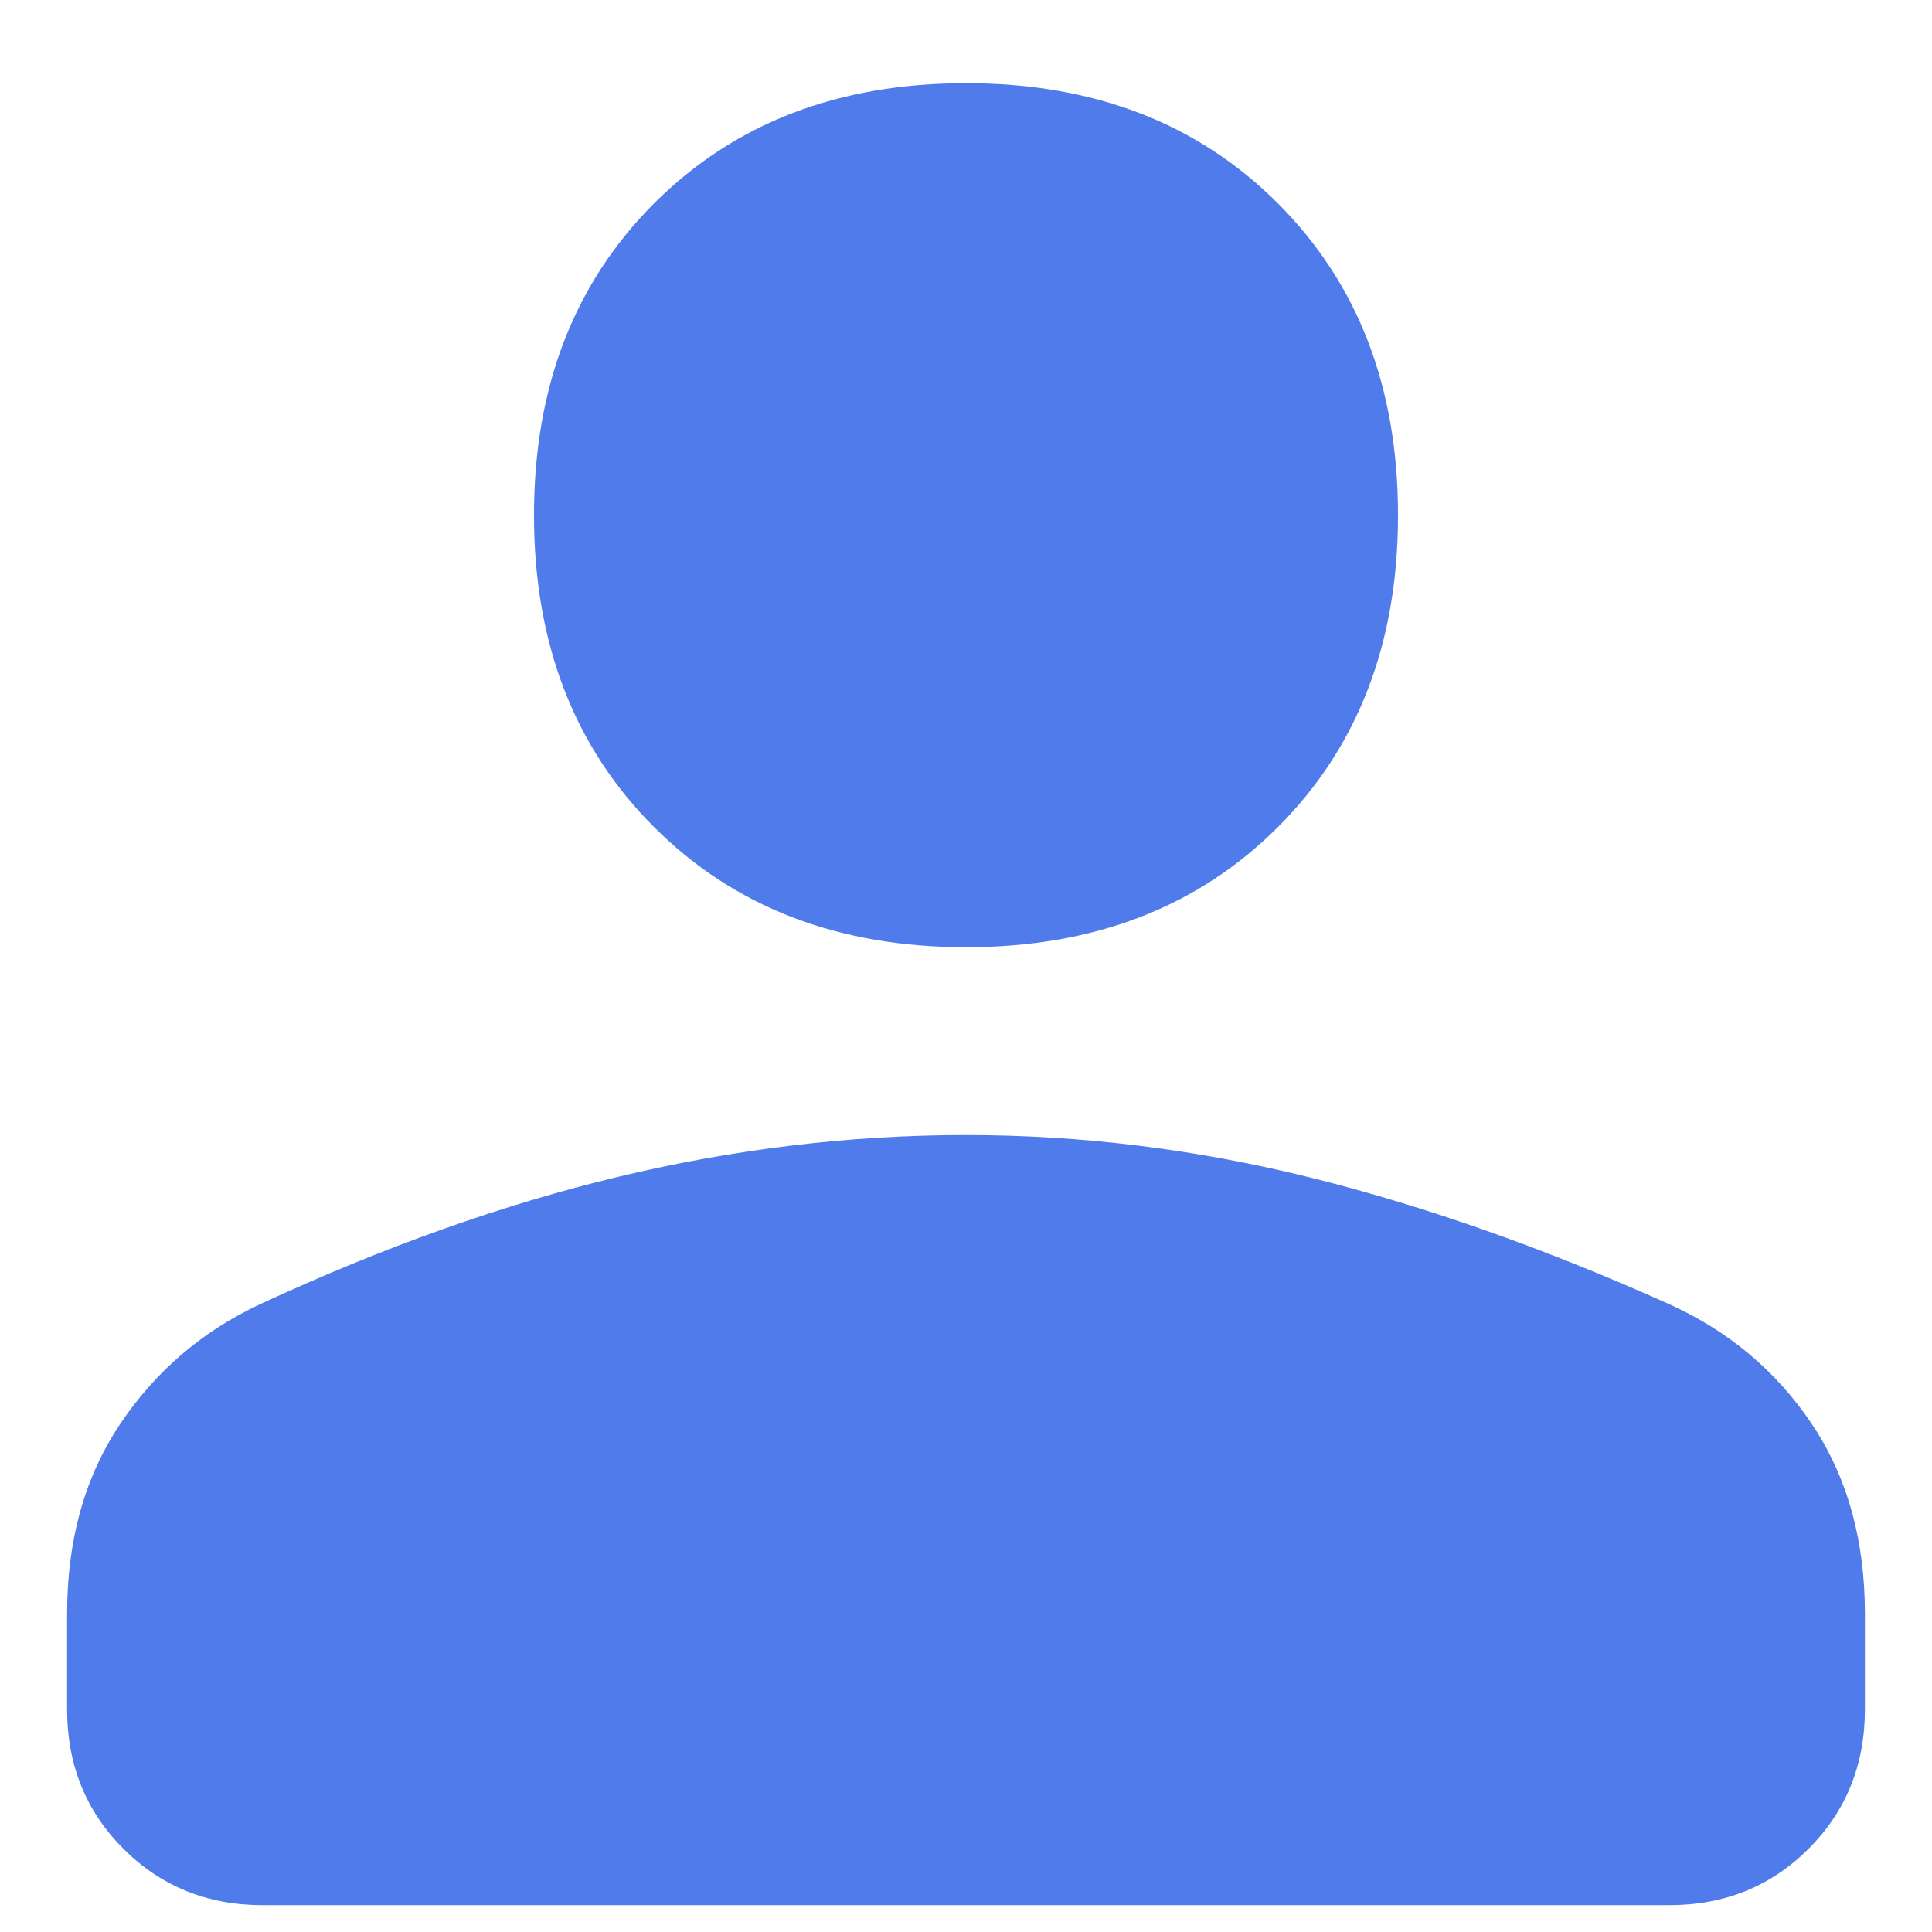
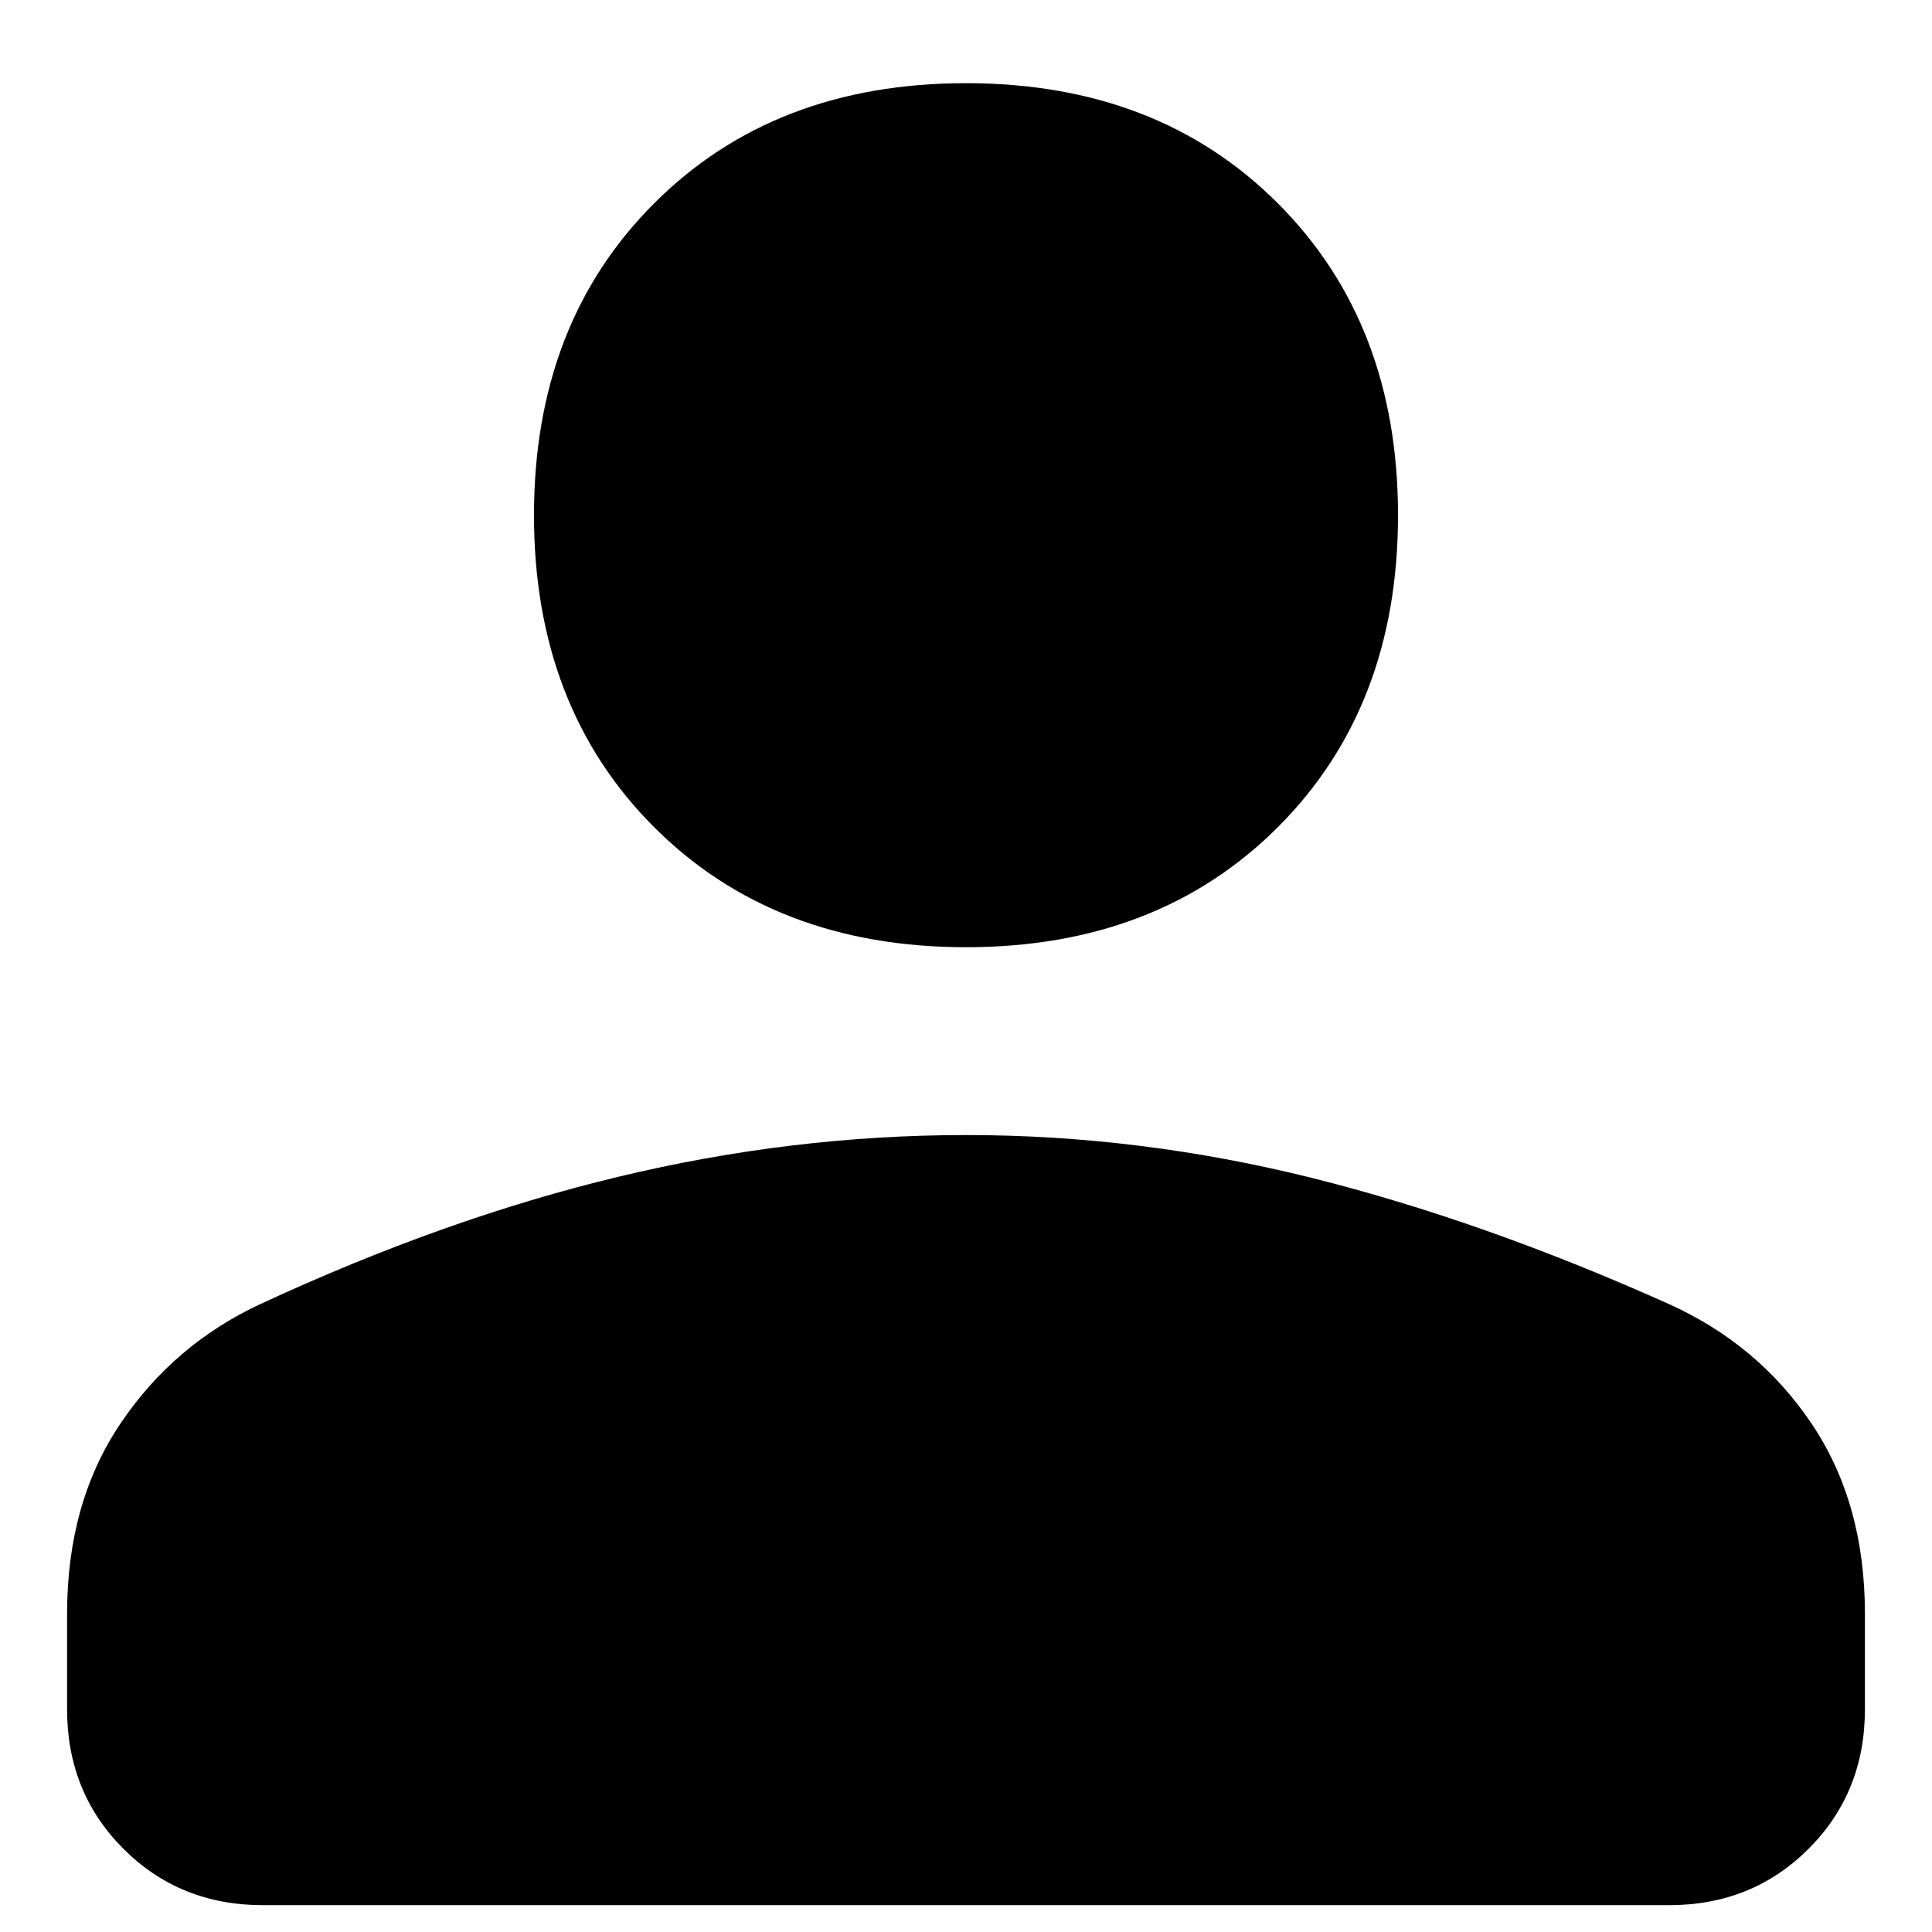
<svg xmlns="http://www.w3.org/2000/svg" width="18" height="18" viewBox="0 0 18 18" fill="none">
-   <path d="M9 8.825C7.809 8.825 6.84 8.452 6.094 7.706C5.348 6.96 4.975 5.991 4.975 4.8C4.975 3.609 5.348 2.641 6.094 1.895C6.84 1.148 7.809 0.775 9 0.775C10.191 0.775 11.16 1.148 11.906 1.895C12.652 2.641 13.025 3.609 13.025 4.8C13.025 5.991 12.652 6.96 11.906 7.706C11.16 8.452 10.191 8.825 9 8.825ZM2.45 17.75C1.933 17.75 1.5 17.575 1.15 17.225C0.8 16.875 0.625 16.442 0.625 15.925V15.035C0.625 14.345 0.791 13.754 1.123 13.262C1.454 12.77 1.889 12.4 2.425 12.15C3.575 11.617 4.688 11.221 5.764 10.963C6.839 10.705 7.919 10.575 9.001 10.575C10.084 10.575 11.158 10.709 12.225 10.975C13.292 11.242 14.4 11.634 15.55 12.15C16.103 12.4 16.546 12.77 16.877 13.262C17.209 13.754 17.375 14.345 17.375 15.035V15.925C17.375 16.442 17.2 16.875 16.85 17.225C16.5 17.575 16.067 17.75 15.55 17.75H2.45Z" fill="#507CEB" />
+   <path d="M9 8.825C7.809 8.825 6.84 8.452 6.094 7.706C5.348 6.96 4.975 5.991 4.975 4.8C4.975 3.609 5.348 2.641 6.094 1.895C6.84 1.148 7.809 0.775 9 0.775C10.191 0.775 11.16 1.148 11.906 1.895C12.652 2.641 13.025 3.609 13.025 4.8C13.025 5.991 12.652 6.96 11.906 7.706C11.16 8.452 10.191 8.825 9 8.825ZM2.45 17.75C1.933 17.75 1.5 17.575 1.15 17.225C0.8 16.875 0.625 16.442 0.625 15.925V15.035C0.625 14.345 0.791 13.754 1.123 13.262C1.454 12.77 1.889 12.4 2.425 12.15C3.575 11.617 4.688 11.221 5.764 10.963C6.839 10.705 7.919 10.575 9.001 10.575C10.084 10.575 11.158 10.709 12.225 10.975C13.292 11.242 14.4 11.634 15.55 12.15C16.103 12.4 16.546 12.77 16.877 13.262C17.209 13.754 17.375 14.345 17.375 15.035V15.925C17.375 16.442 17.2 16.875 16.85 17.225C16.5 17.575 16.067 17.75 15.55 17.75H2.45Z" fill="currentColor" />
</svg>
